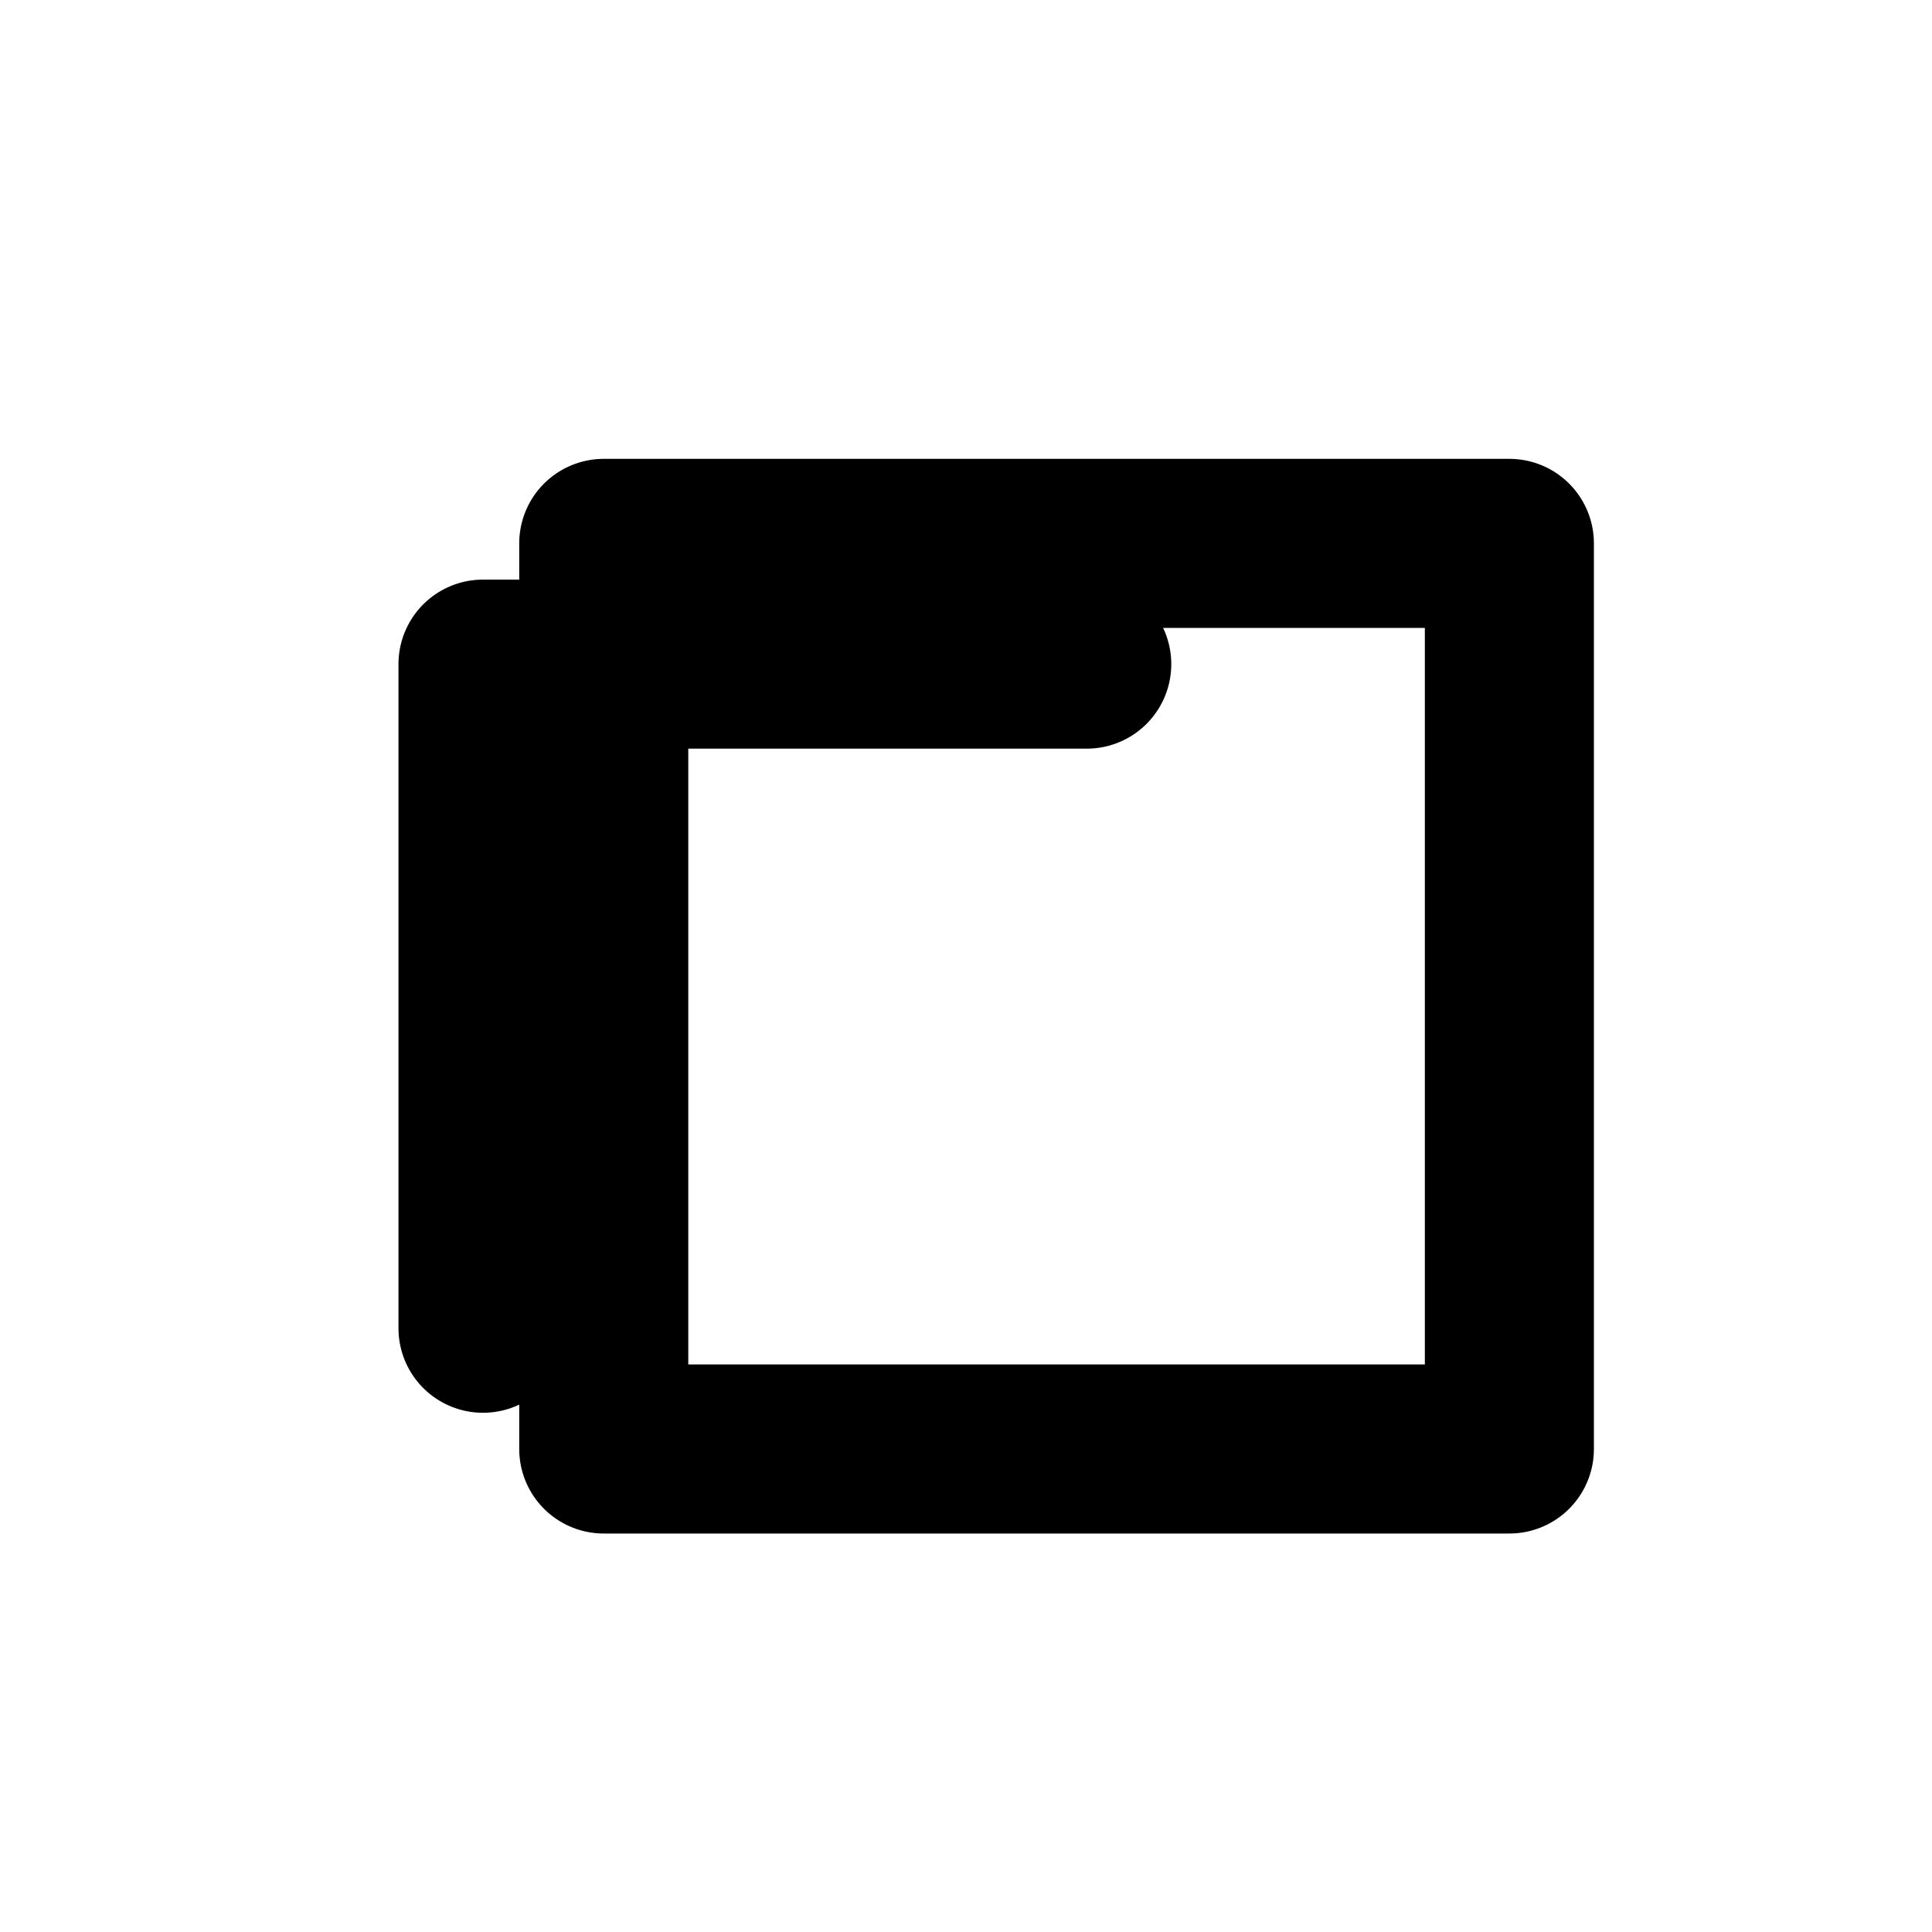
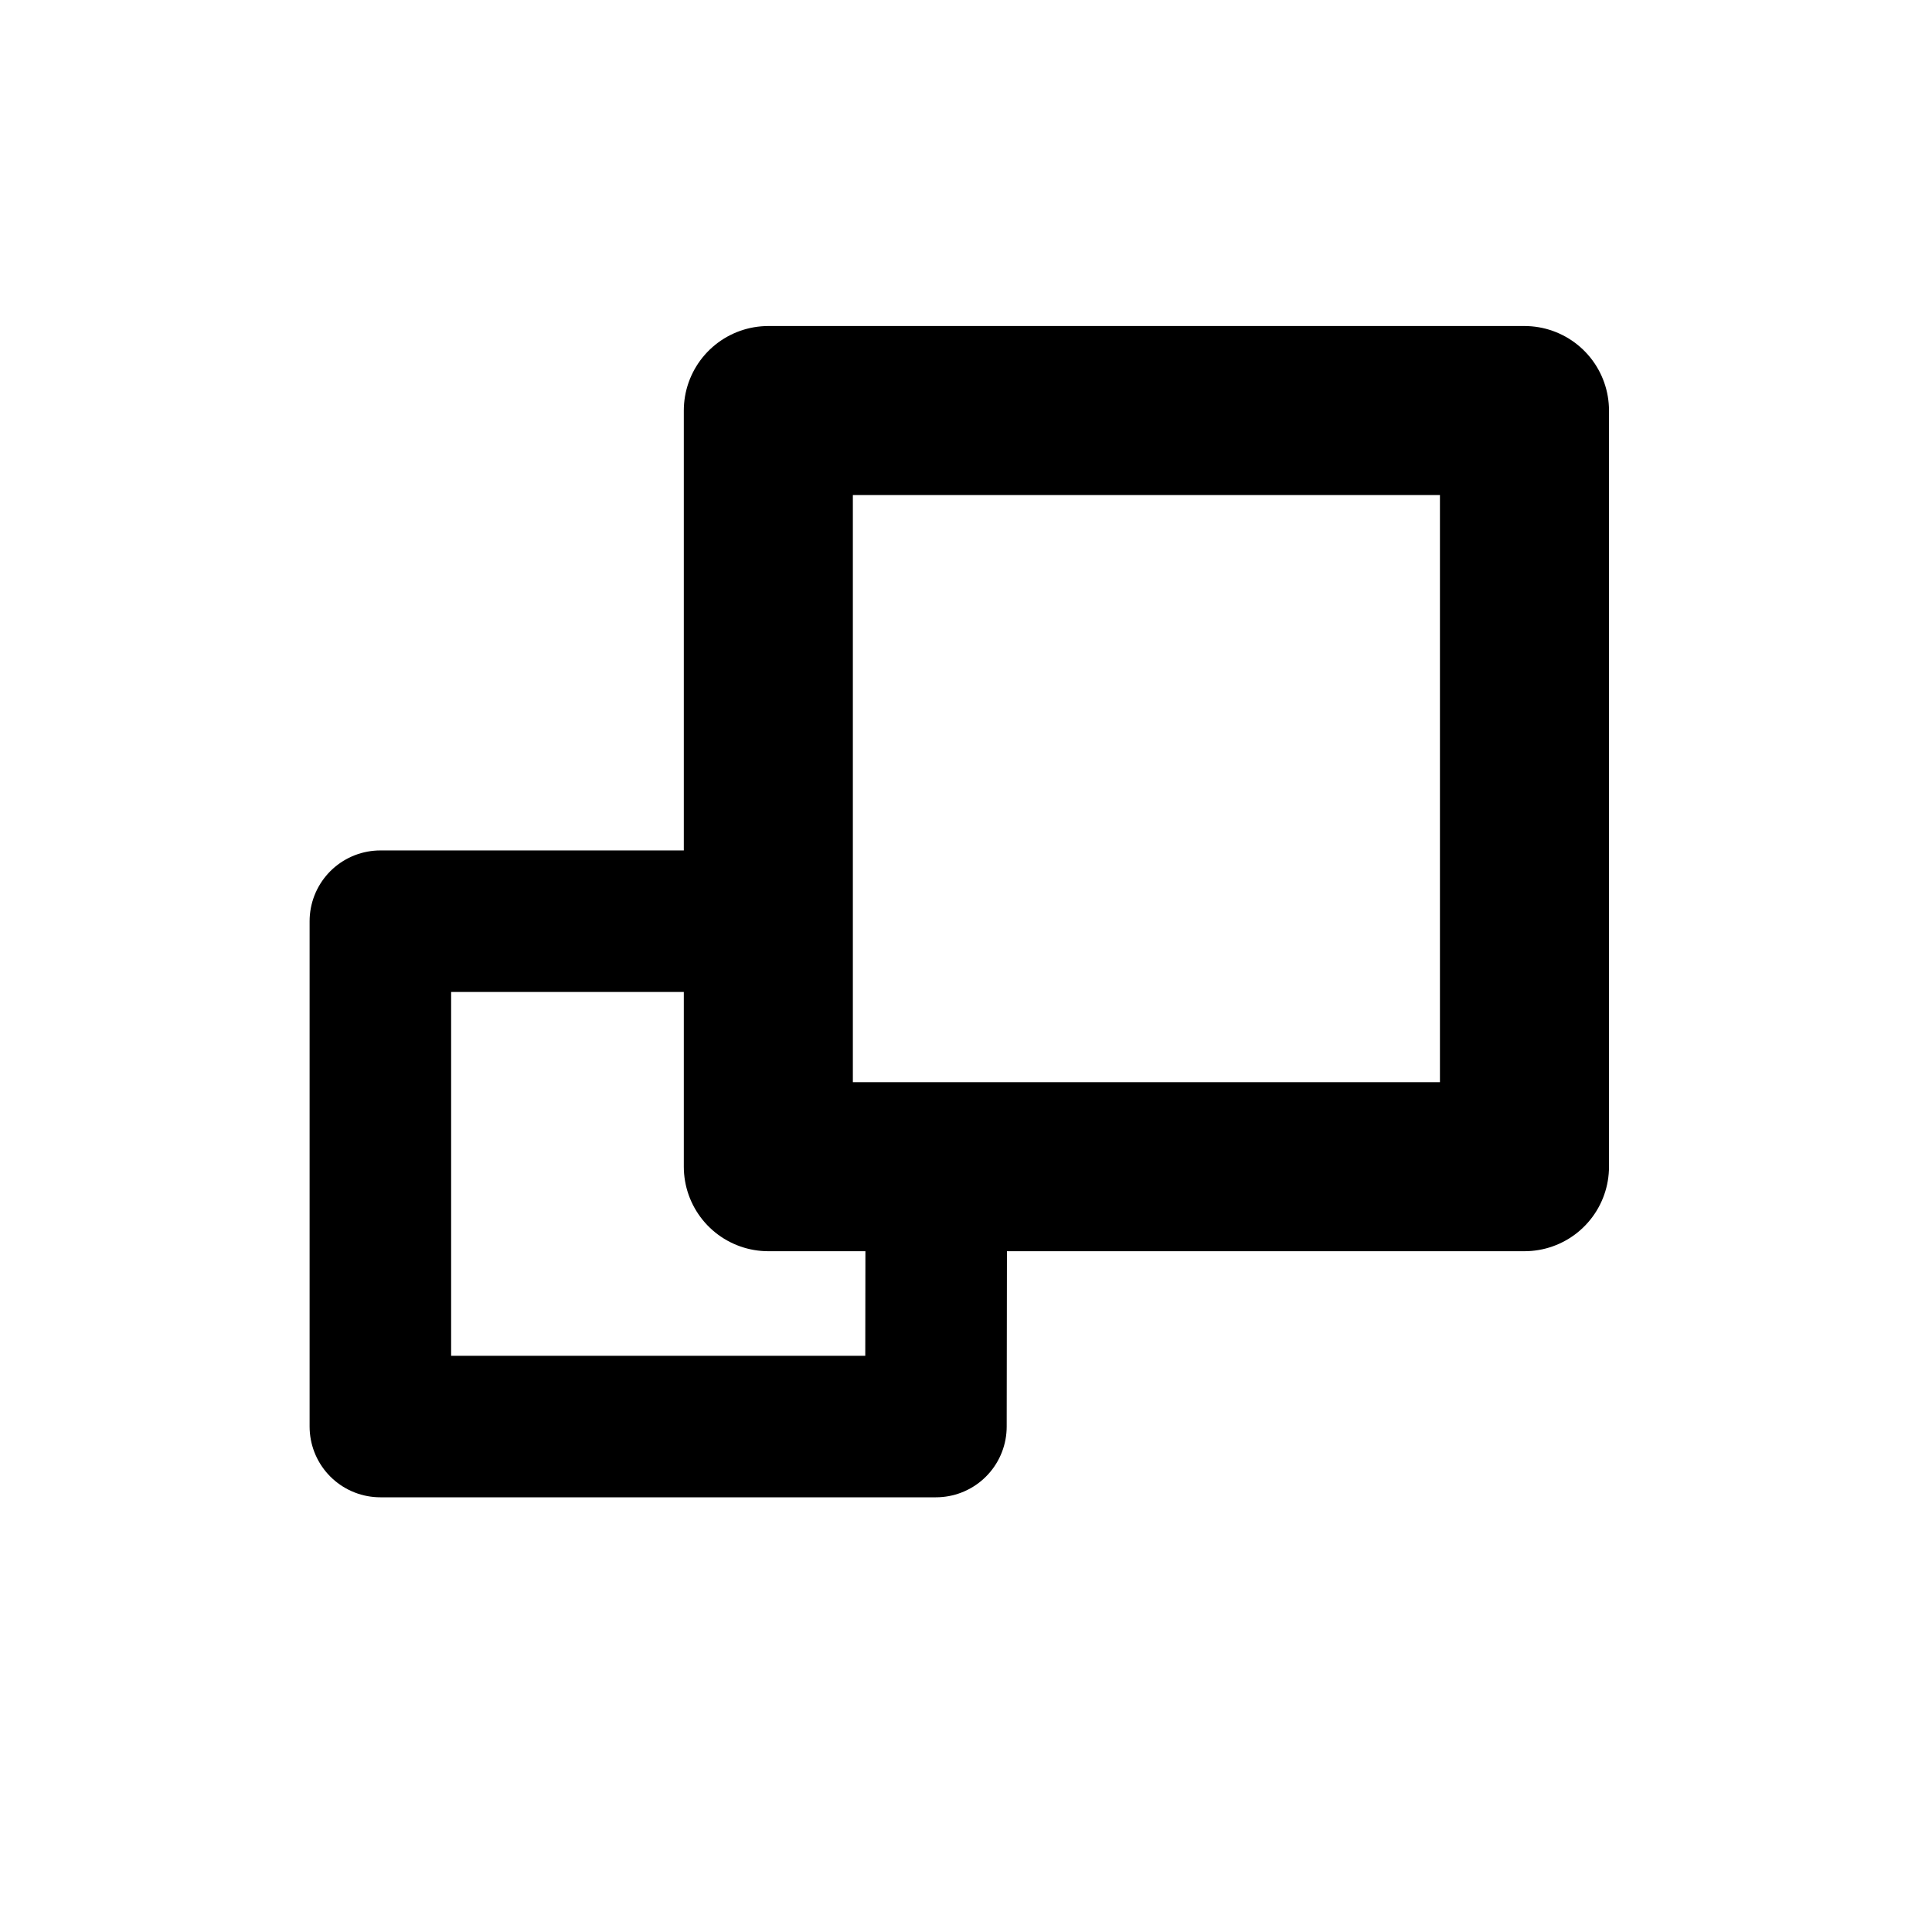
- <svg xmlns="http://www.w3.org/2000/svg" viewBox="0 0 16 16">
-   <rect x="5" y="4.5" width="7.5" height="7.5" fill="none" stroke="black" stroke-linejoin="round" stroke-width="1.4" />
-   <path d="M4 11V5.5H9" fill="none" stroke="black" stroke-linecap="round" stroke-linejoin="round" stroke-width="1.4" />
+ <svg xmlns="http://www.w3.org/2000/svg" viewBox="0 0 16 16" version="1.1" id="svg1">
+   <defs id="defs1" />
+   <rect x="6.363" y="3.4" width="6.262" height="6.262" fill="none" stroke="#000000" stroke-linejoin="round" stroke-width="1.169" id="rect1" style="stroke-width:1.4;stroke-dasharray:none" />
+   <path d="M 7.754,9.662 7.751,11.814 H 3.15 V 7.629 H 6.363" fill="none" stroke="#000000" stroke-linecap="round" stroke-linejoin="round" stroke-width="1.172" id="path1" />
</svg>
